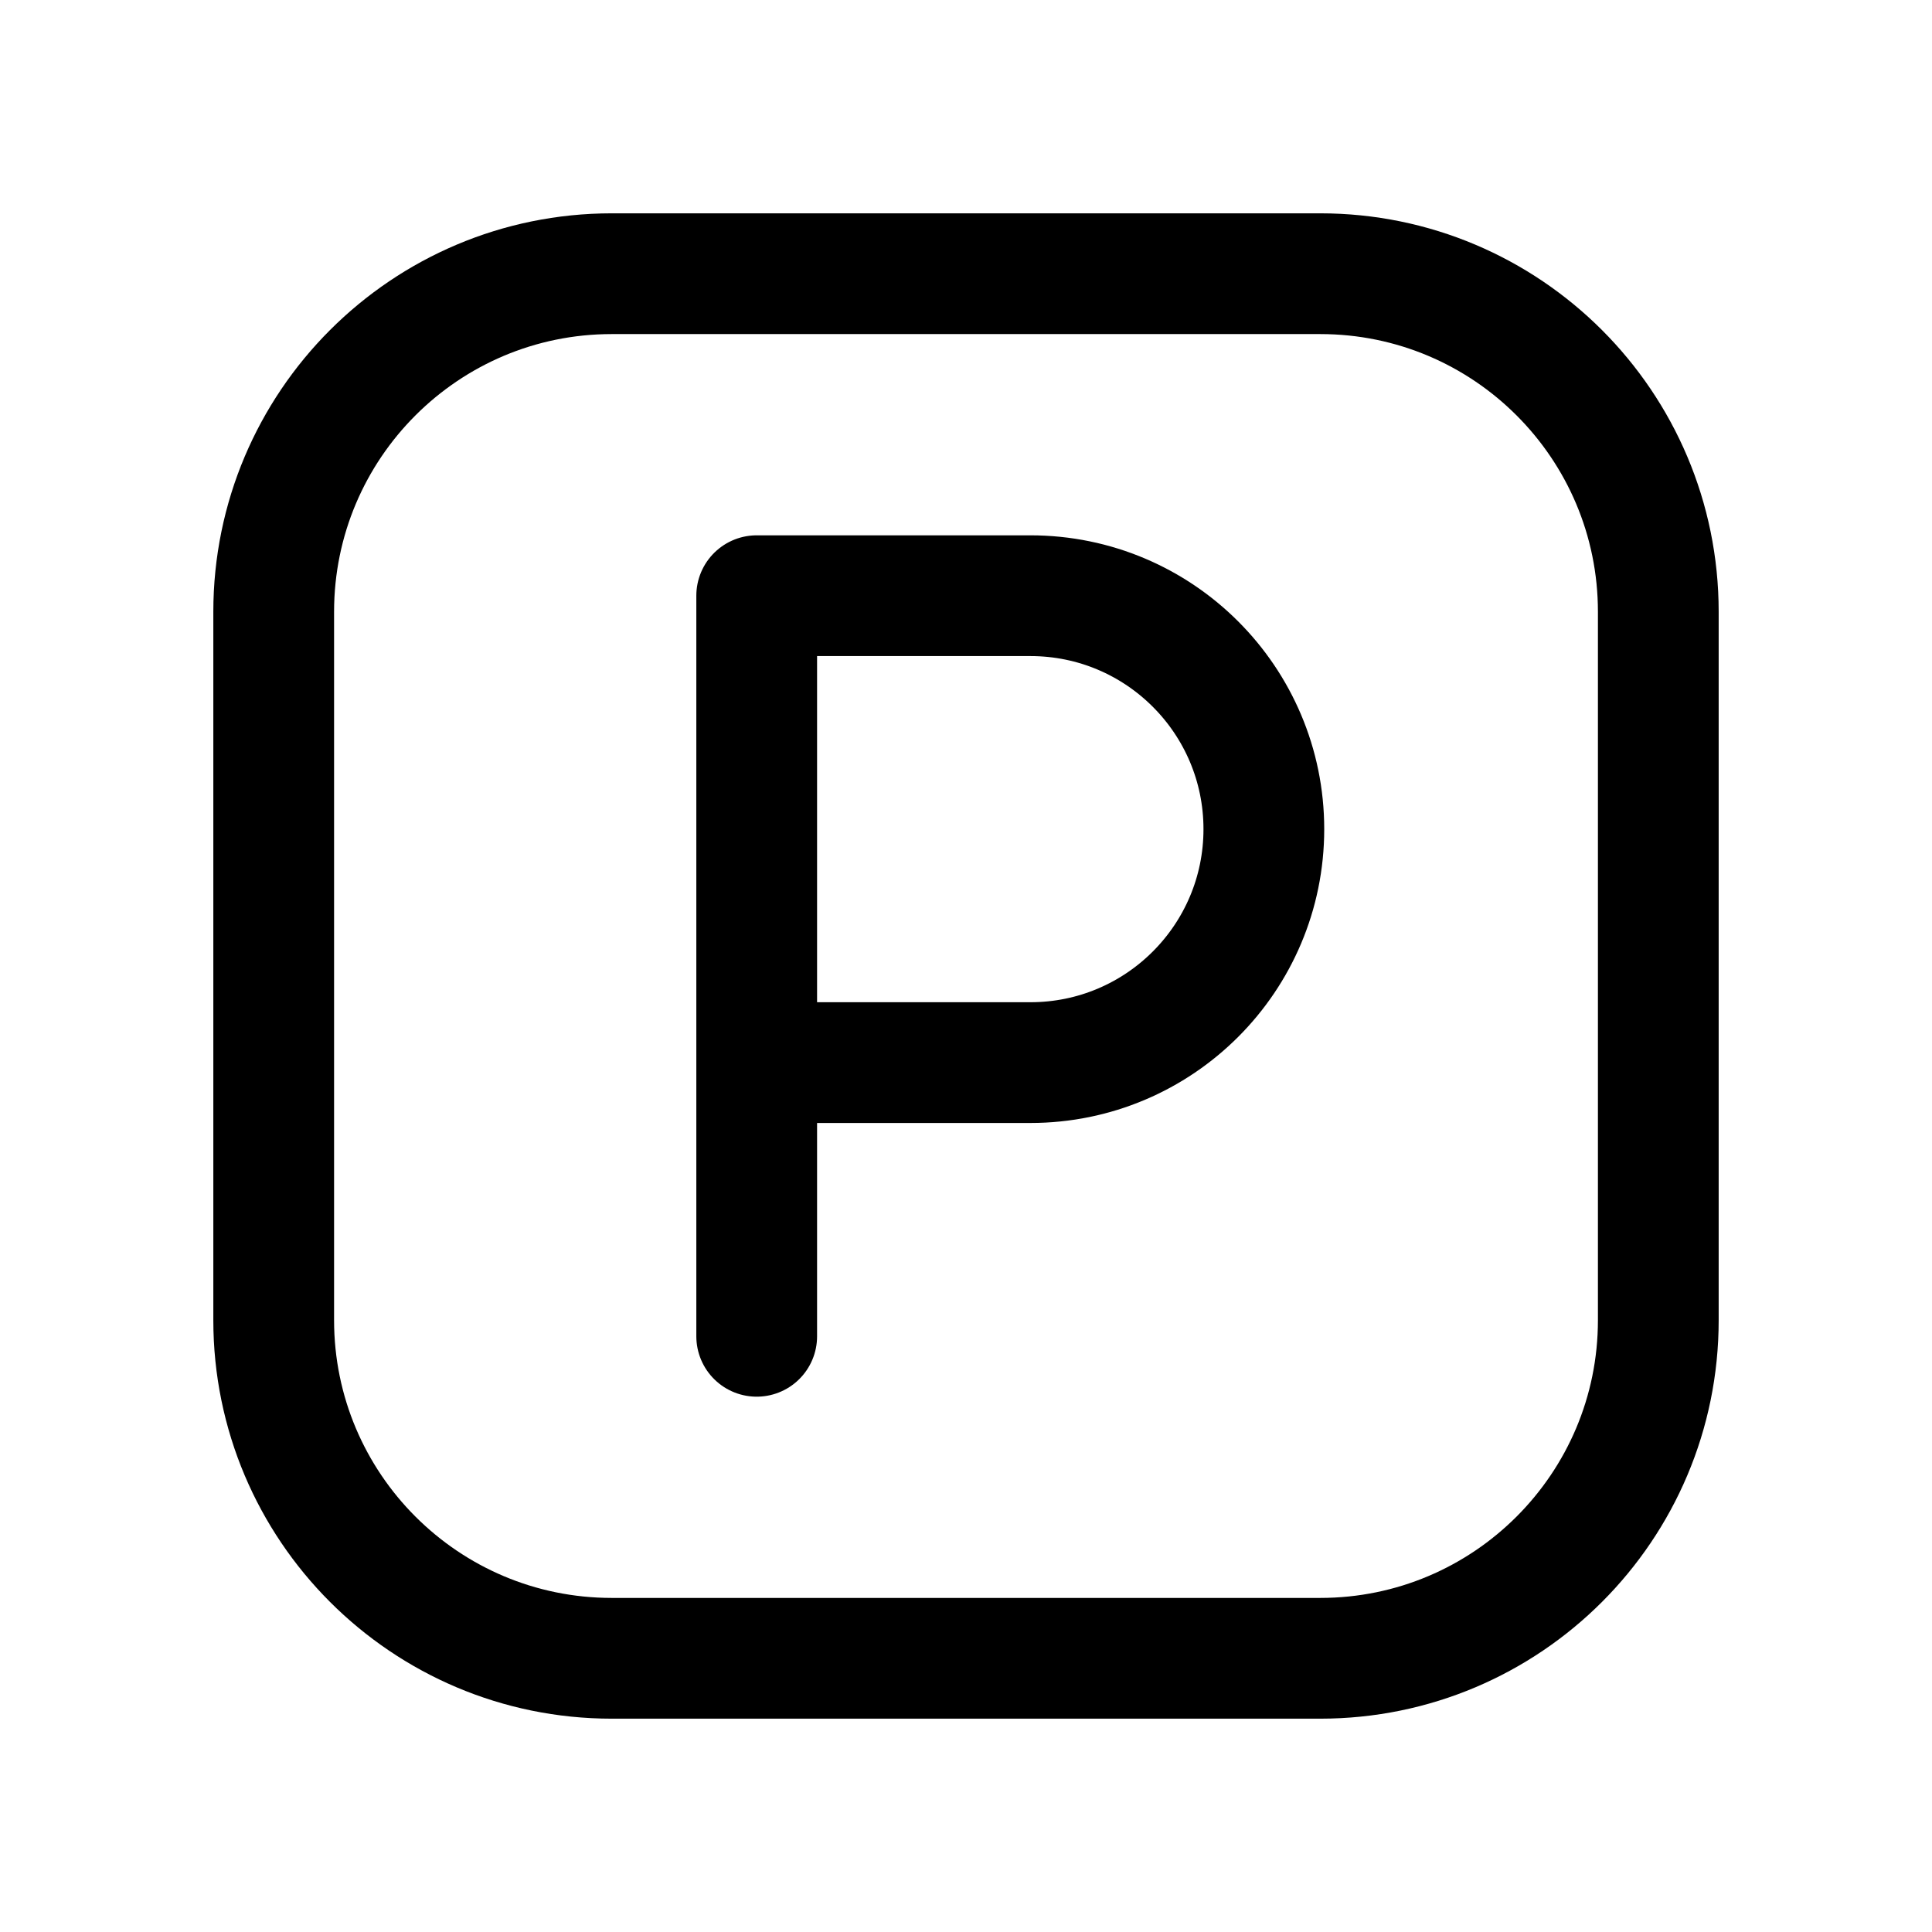
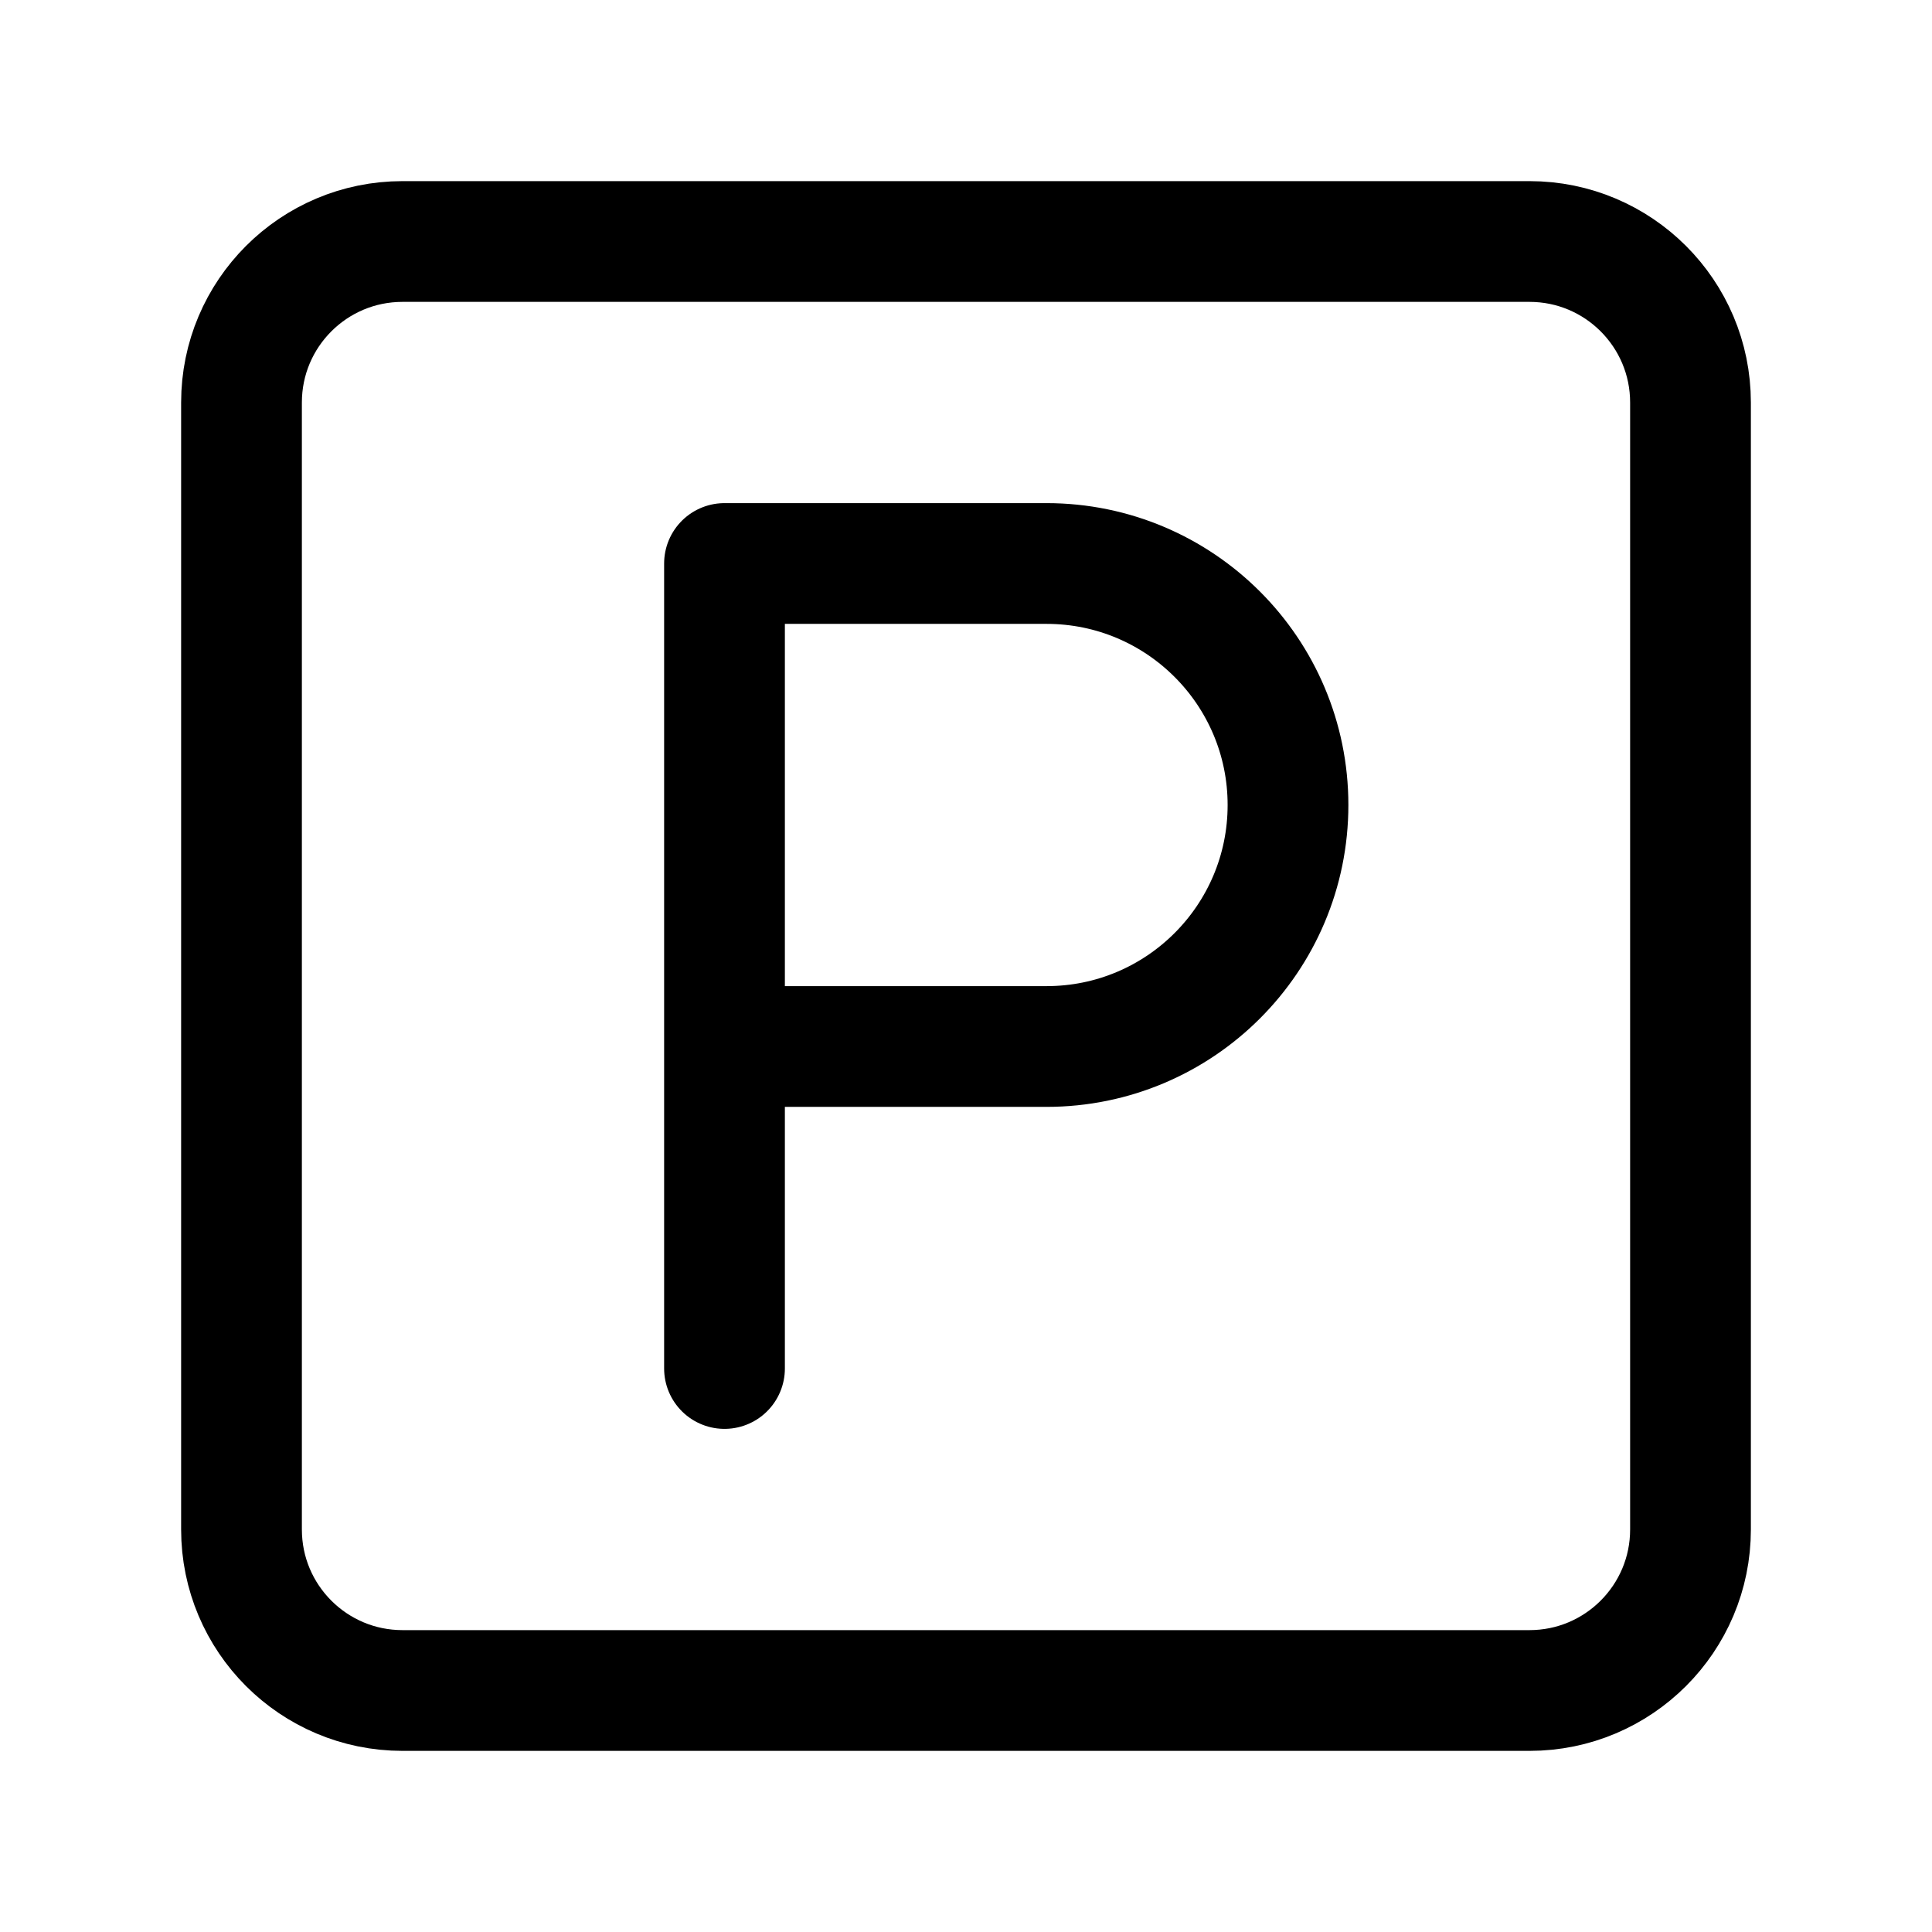
<svg xmlns="http://www.w3.org/2000/svg" width="24" height="24" viewBox="0 0 24 24" fill="none" stroke="currentColor" stroke-width="1.5" stroke-linecap="round" stroke-linejoin="round">
-   <rect x="3.4" y="3.4" width="17.2" height="17.2" rx="4.2" />
-   <path d="M9.4 16.6V7.4h3.4a2.9 2.9 0 0 1 0 5.8H9.4" />
+   <rect width="18" height="18" x="3" y="3" rx="2" />
+   <path d="M9 17V7h4a3 3 0 0 1 0 6H9" />
</svg>
